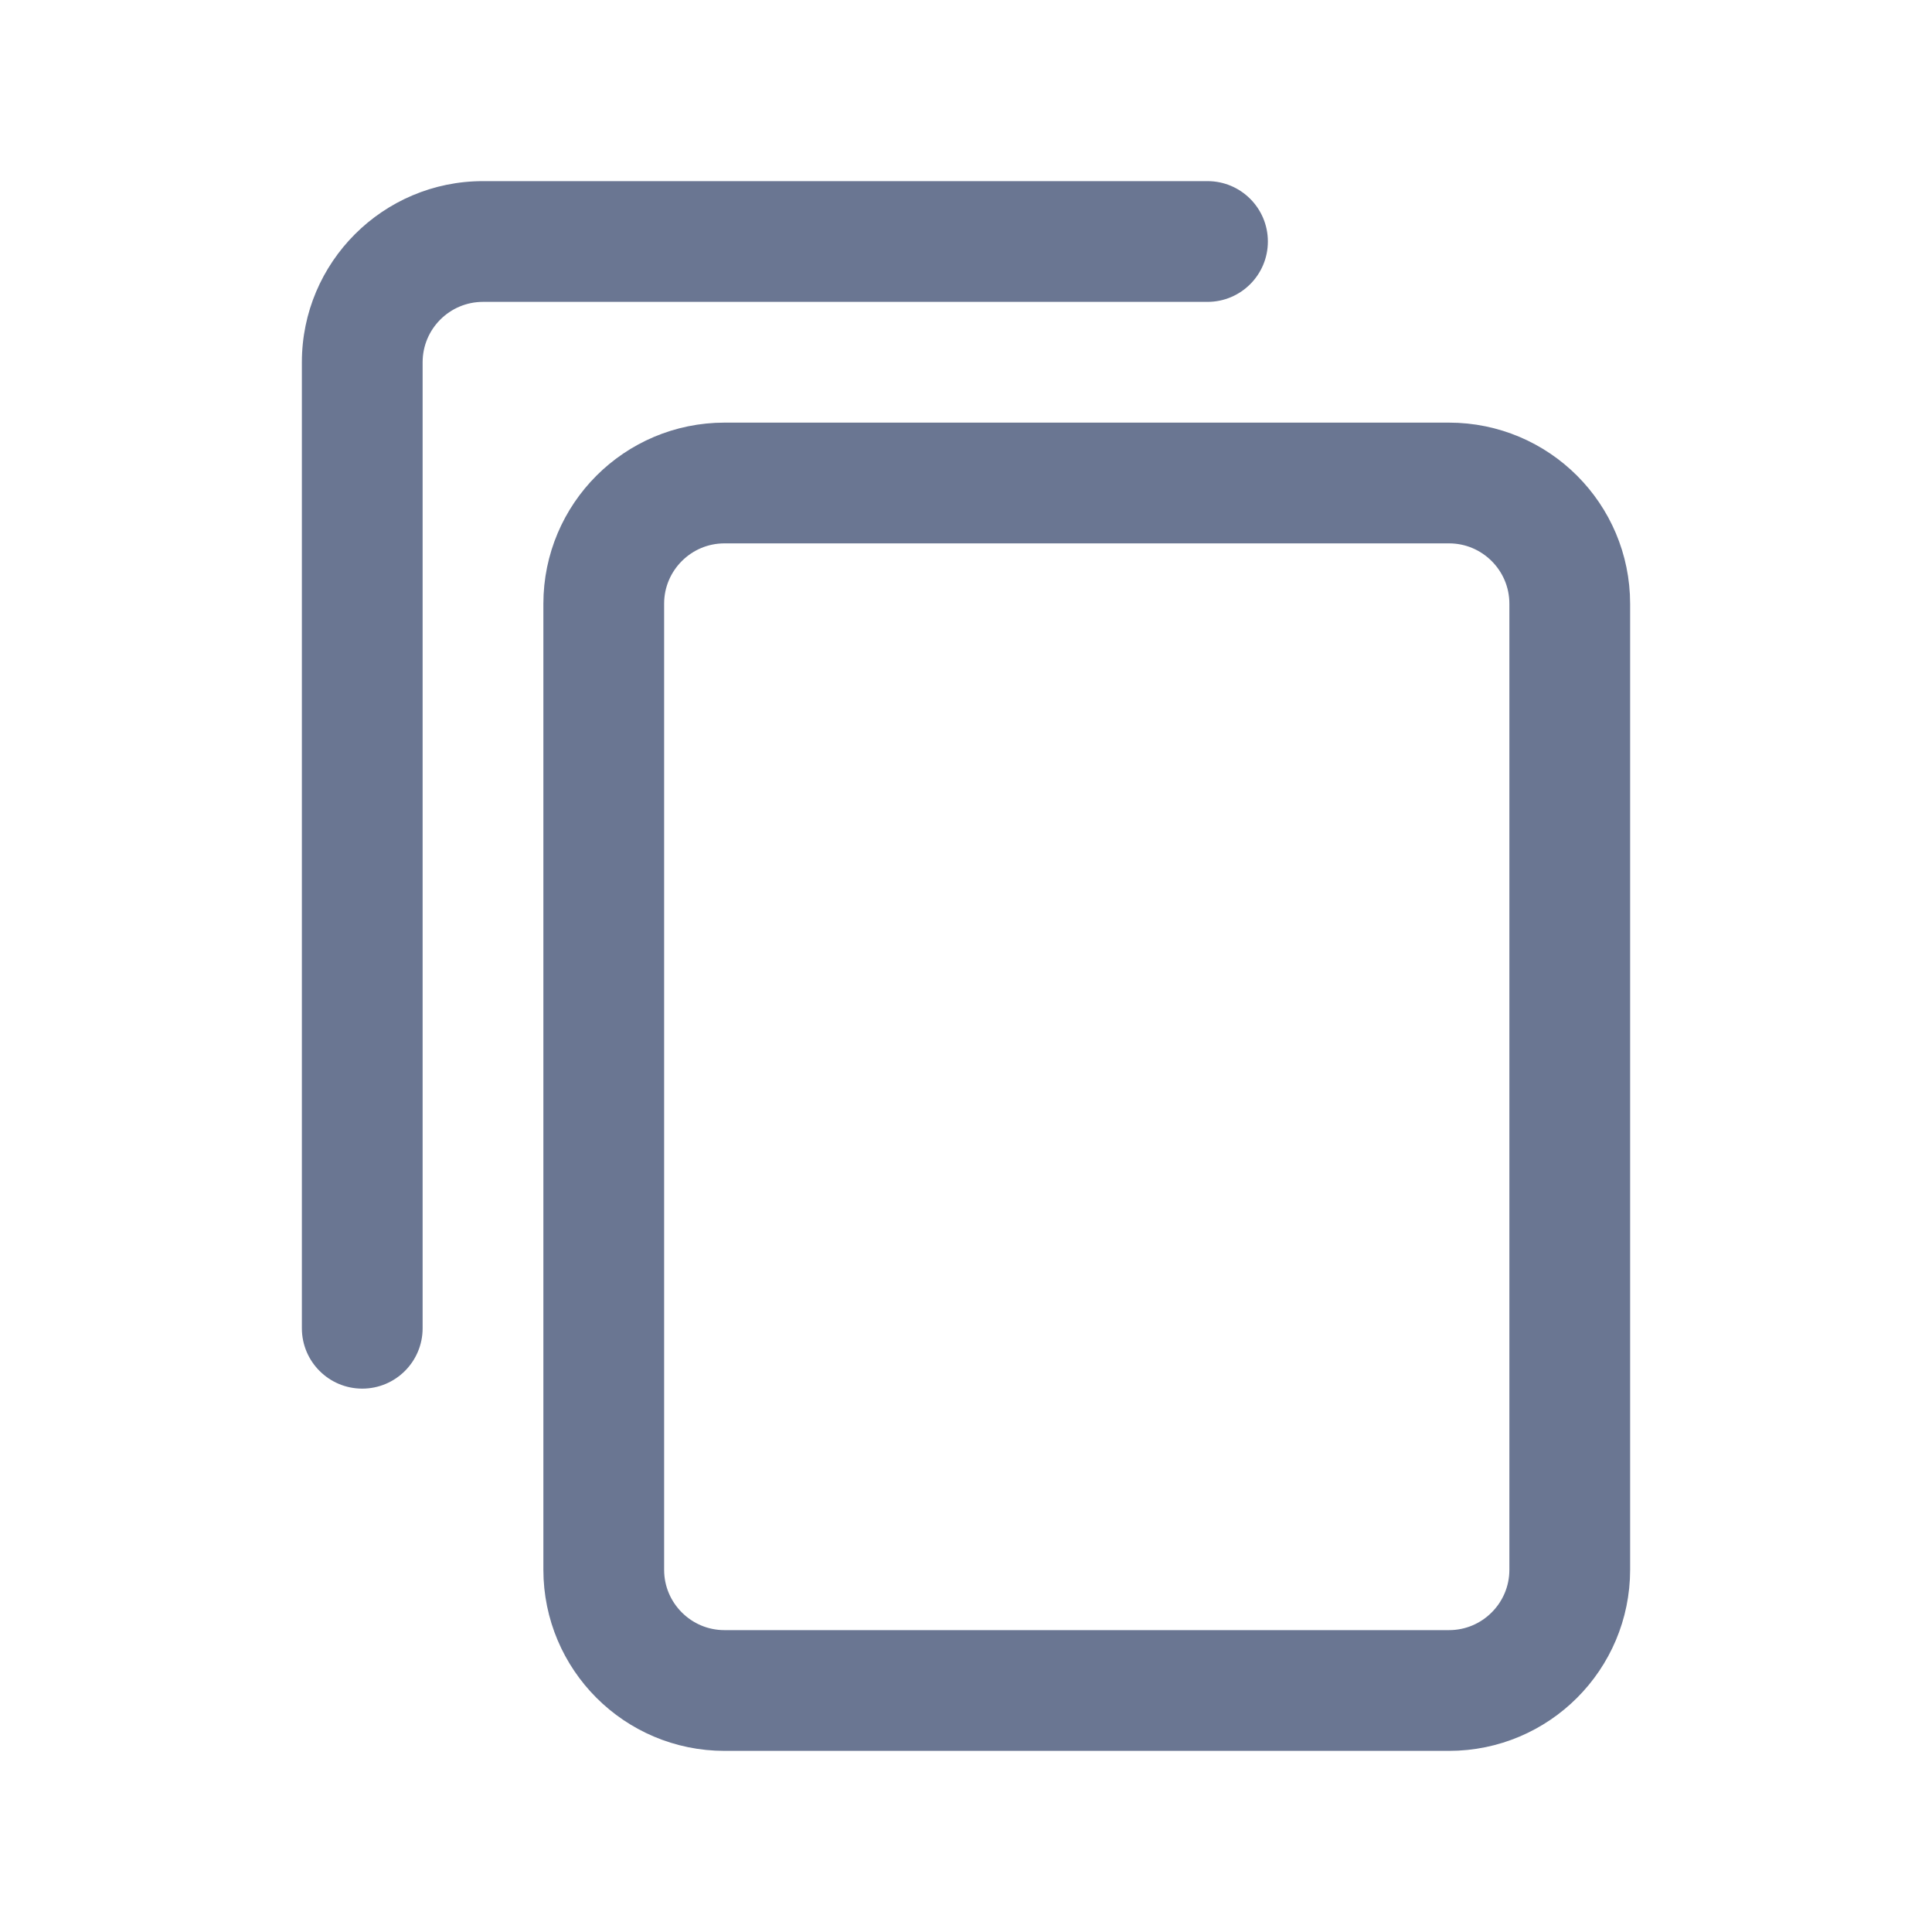
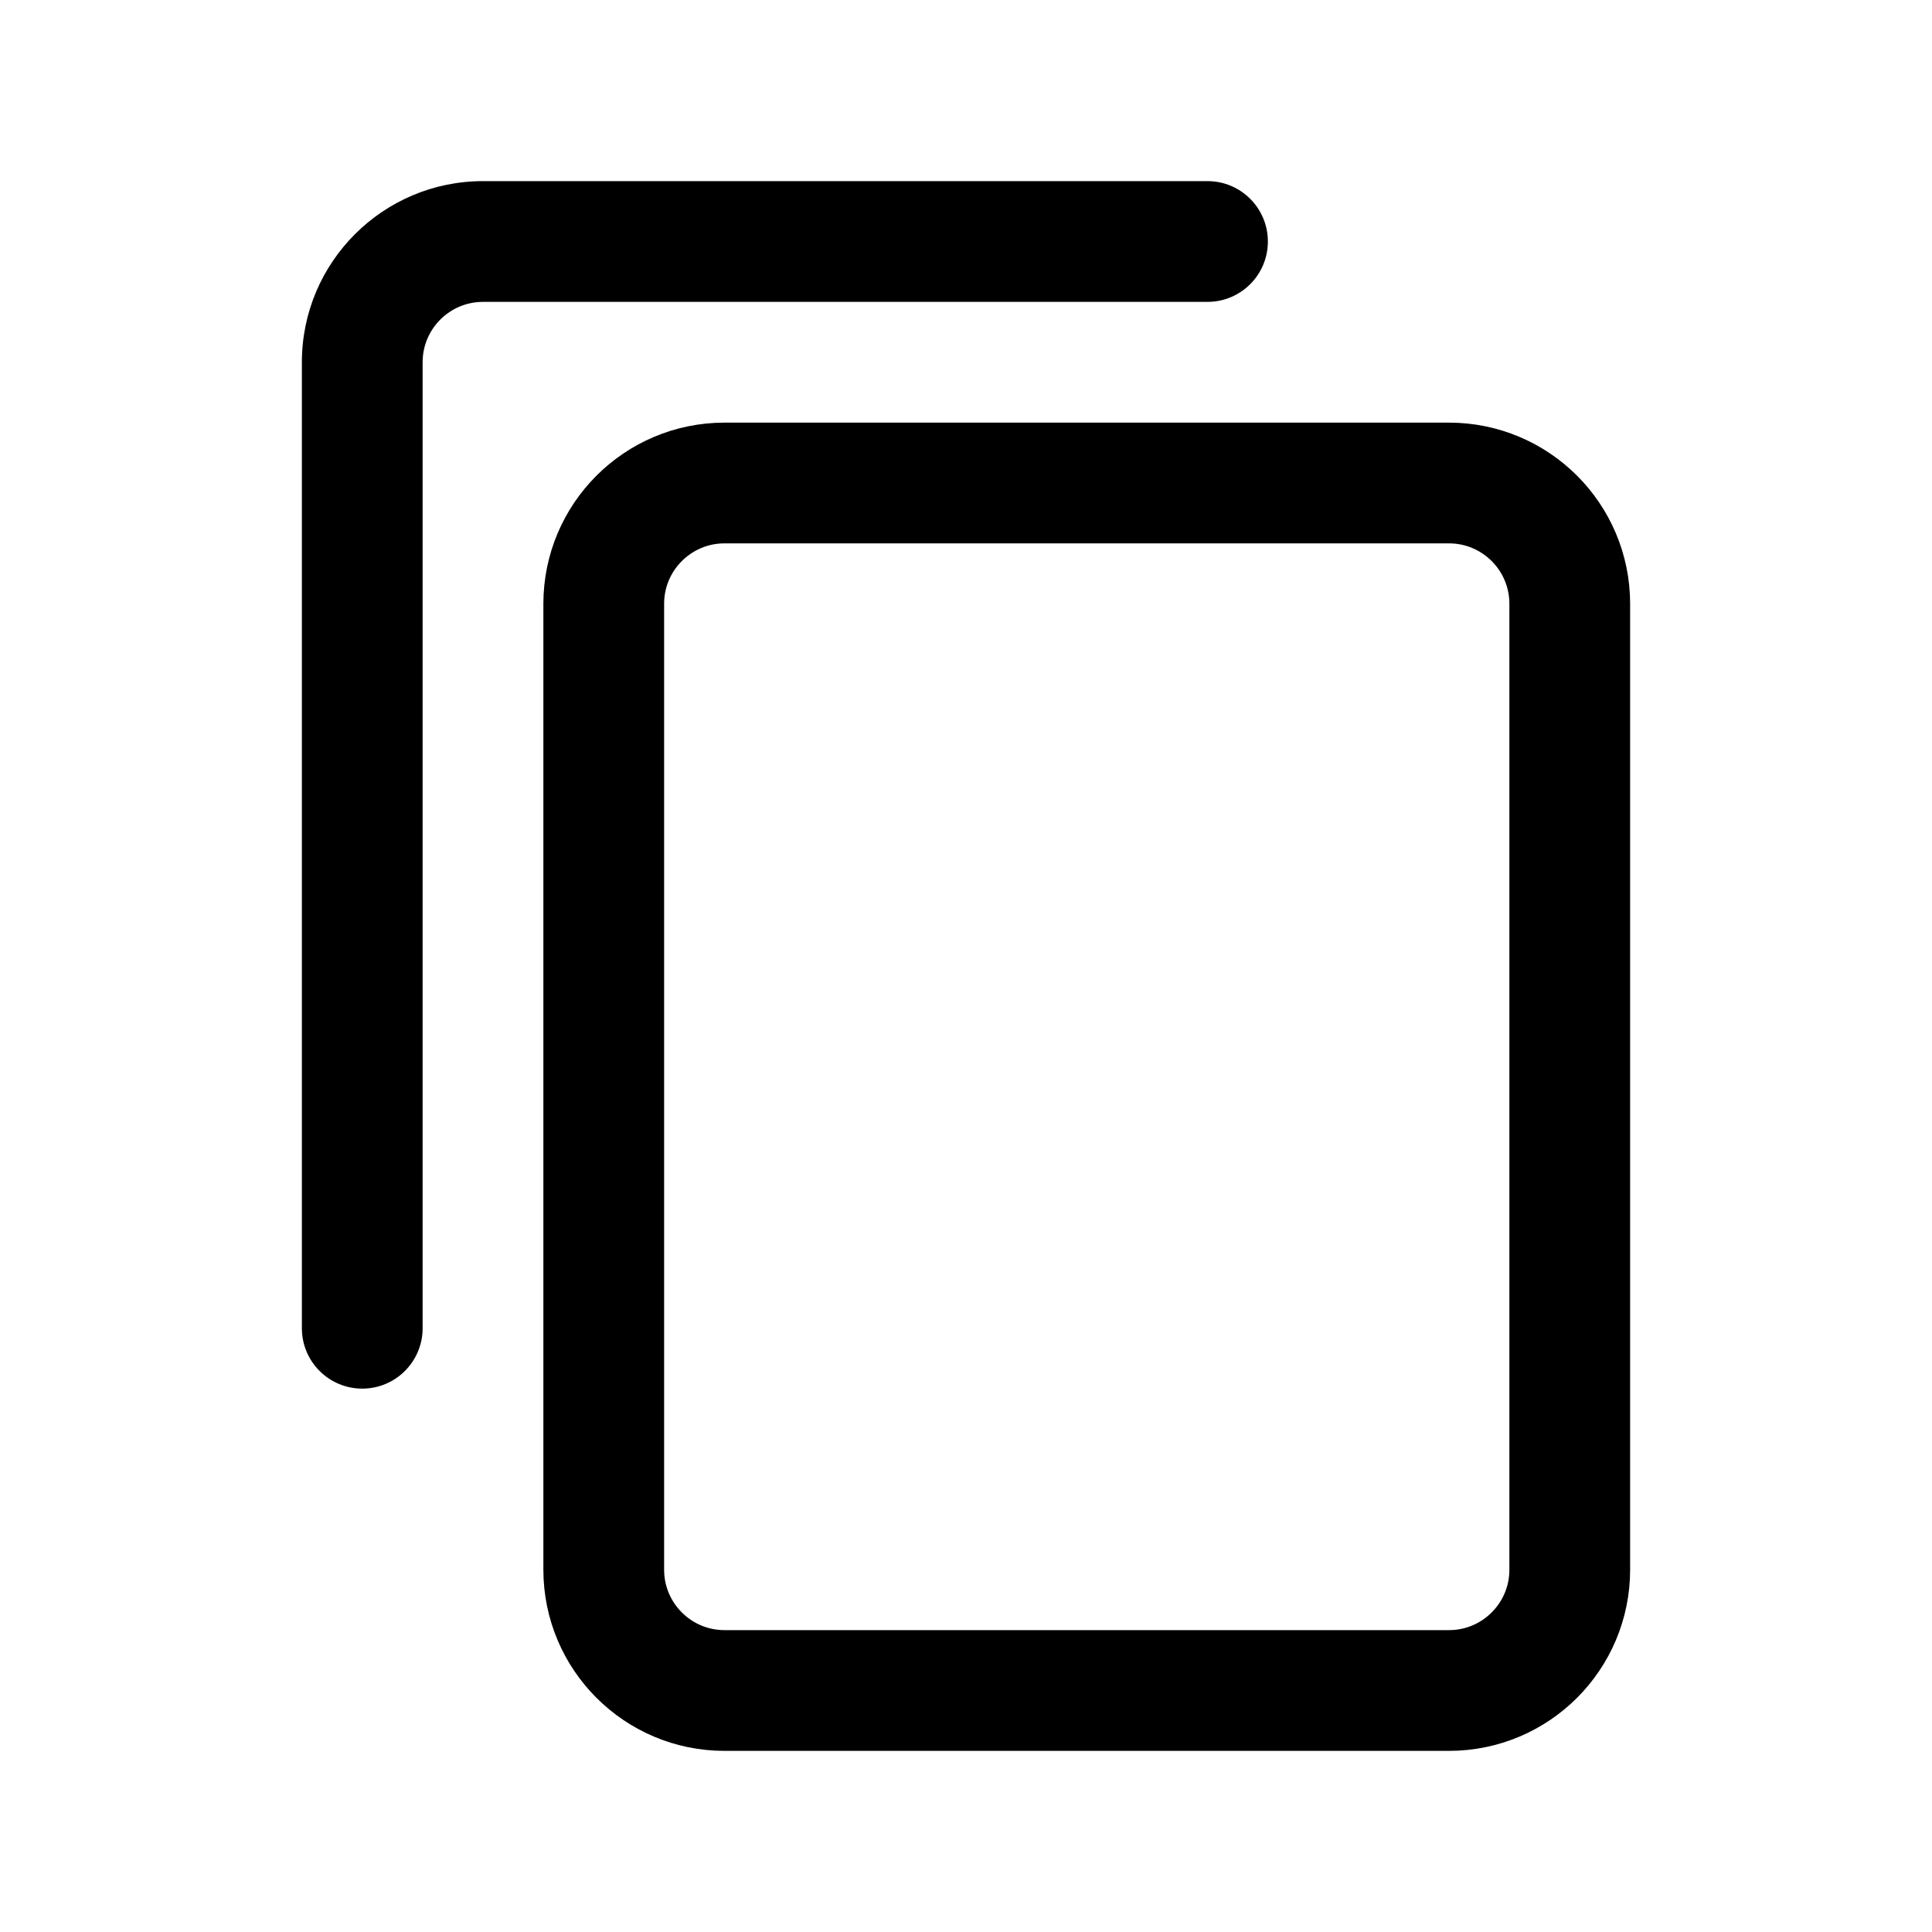
<svg xmlns="http://www.w3.org/2000/svg" width="16" height="16" viewBox="0 0 16 16" fill="none">
-   <path d="M10 2.5C10.276 2.5 10.5 2.276 10.5 2C10.5 1.724 10.276 1.5 10 1.5V2.5ZM2.5 11C2.5 11.276 2.724 11.5 3 11.5C3.276 11.5 3.5 11.276 3.5 11H2.5ZM10 1.5H4V2.5H10V1.5ZM2.5 3V11H3.5V3H2.5ZM4 1.5C3.172 1.5 2.5 2.172 2.5 3H3.5C3.5 2.724 3.724 2.5 4 2.5V1.5Z" fill="#6A7692" />
-   <path d="M13 13V5C13 4.448 12.552 4 12 4H6C5.448 4 5 4.448 5 5V13C5 13.552 5.448 14 6 14H12C12.552 14 13 13.552 13 13Z" stroke="#6A7692" />
+   <path d="M10 2.5C10.276 2.5 10.5 2.276 10.5 2C10.5 1.724 10.276 1.5 10 1.5V2.5ZM2.5 11C2.5 11.276 2.724 11.5 3 11.5C3.276 11.5 3.5 11.276 3.5 11H2.5ZM10 1.5H4V2.5H10V1.5ZM2.5 3V11H3.5V3H2.5ZM4 1.5C3.172 1.5 2.5 2.172 2.5 3H3.5C3.5 2.724 3.724 2.5 4 2.5V1.5Z" fill="currentColor" />
+   <path d="M13 13V5C13 4.448 12.552 4 12 4H6C5.448 4 5 4.448 5 5V13C5 13.552 5.448 14 6 14H12C12.552 14 13 13.552 13 13Z" stroke="currentColor" />
</svg>
